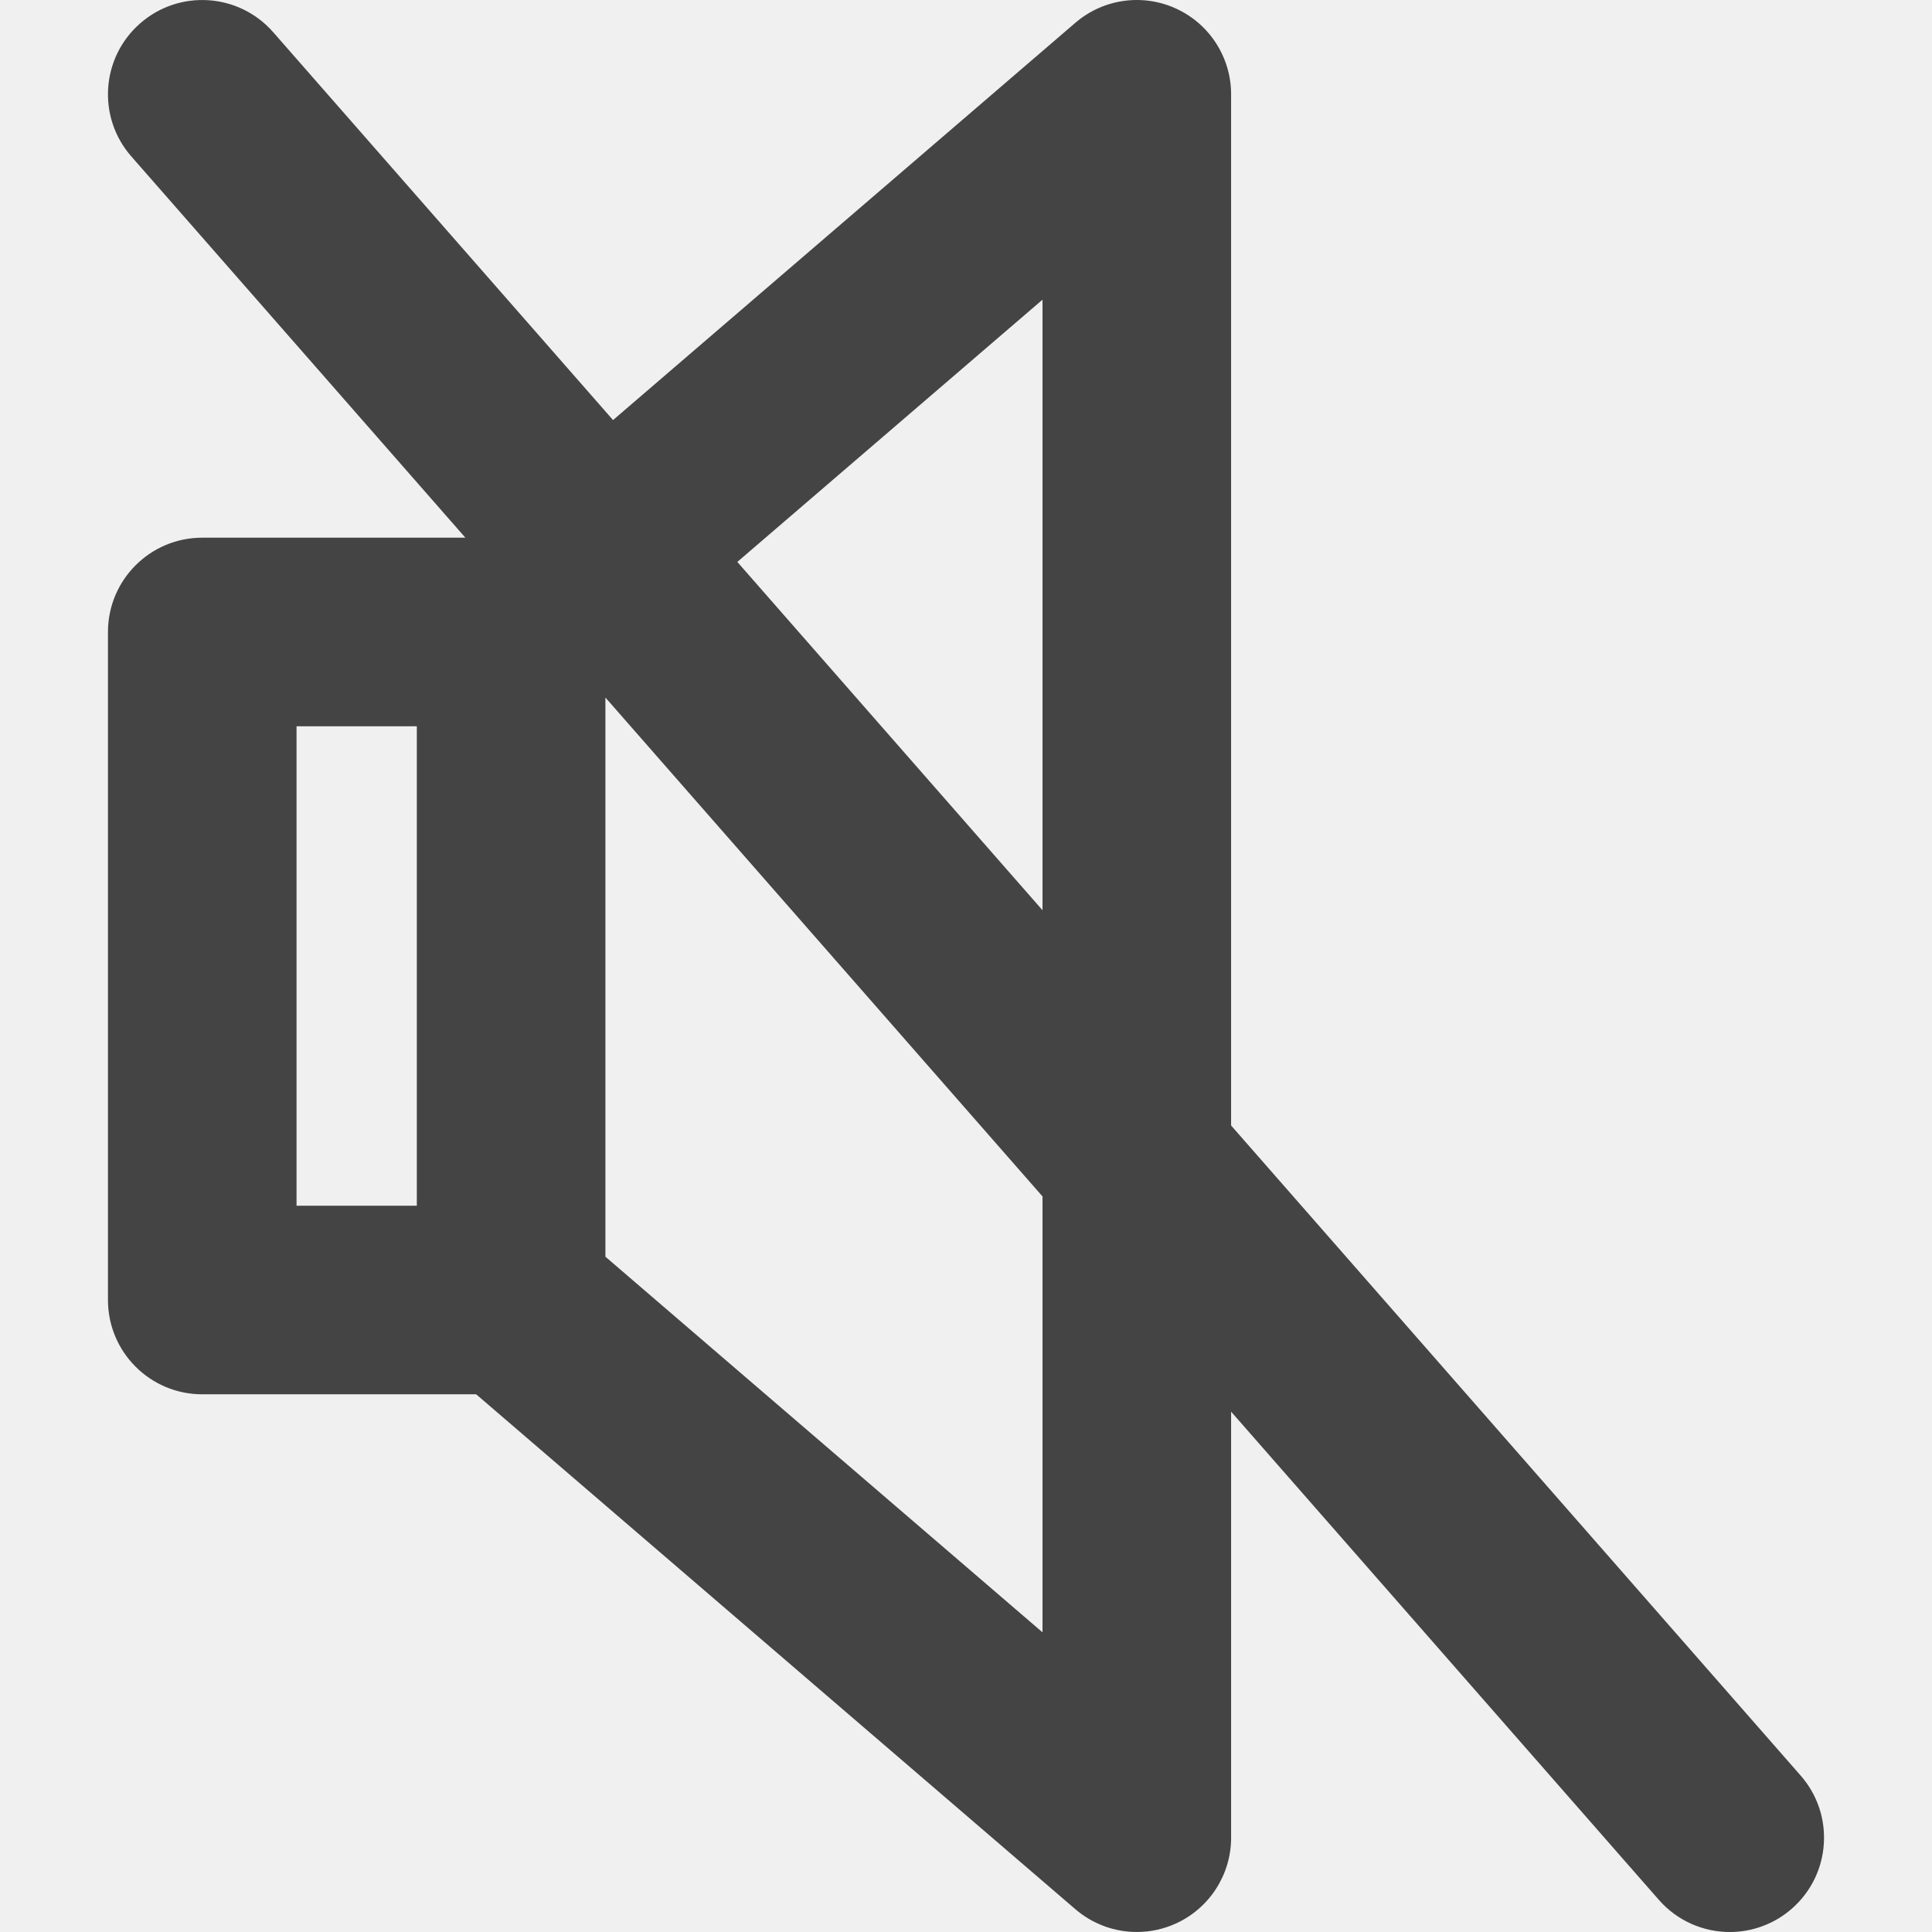
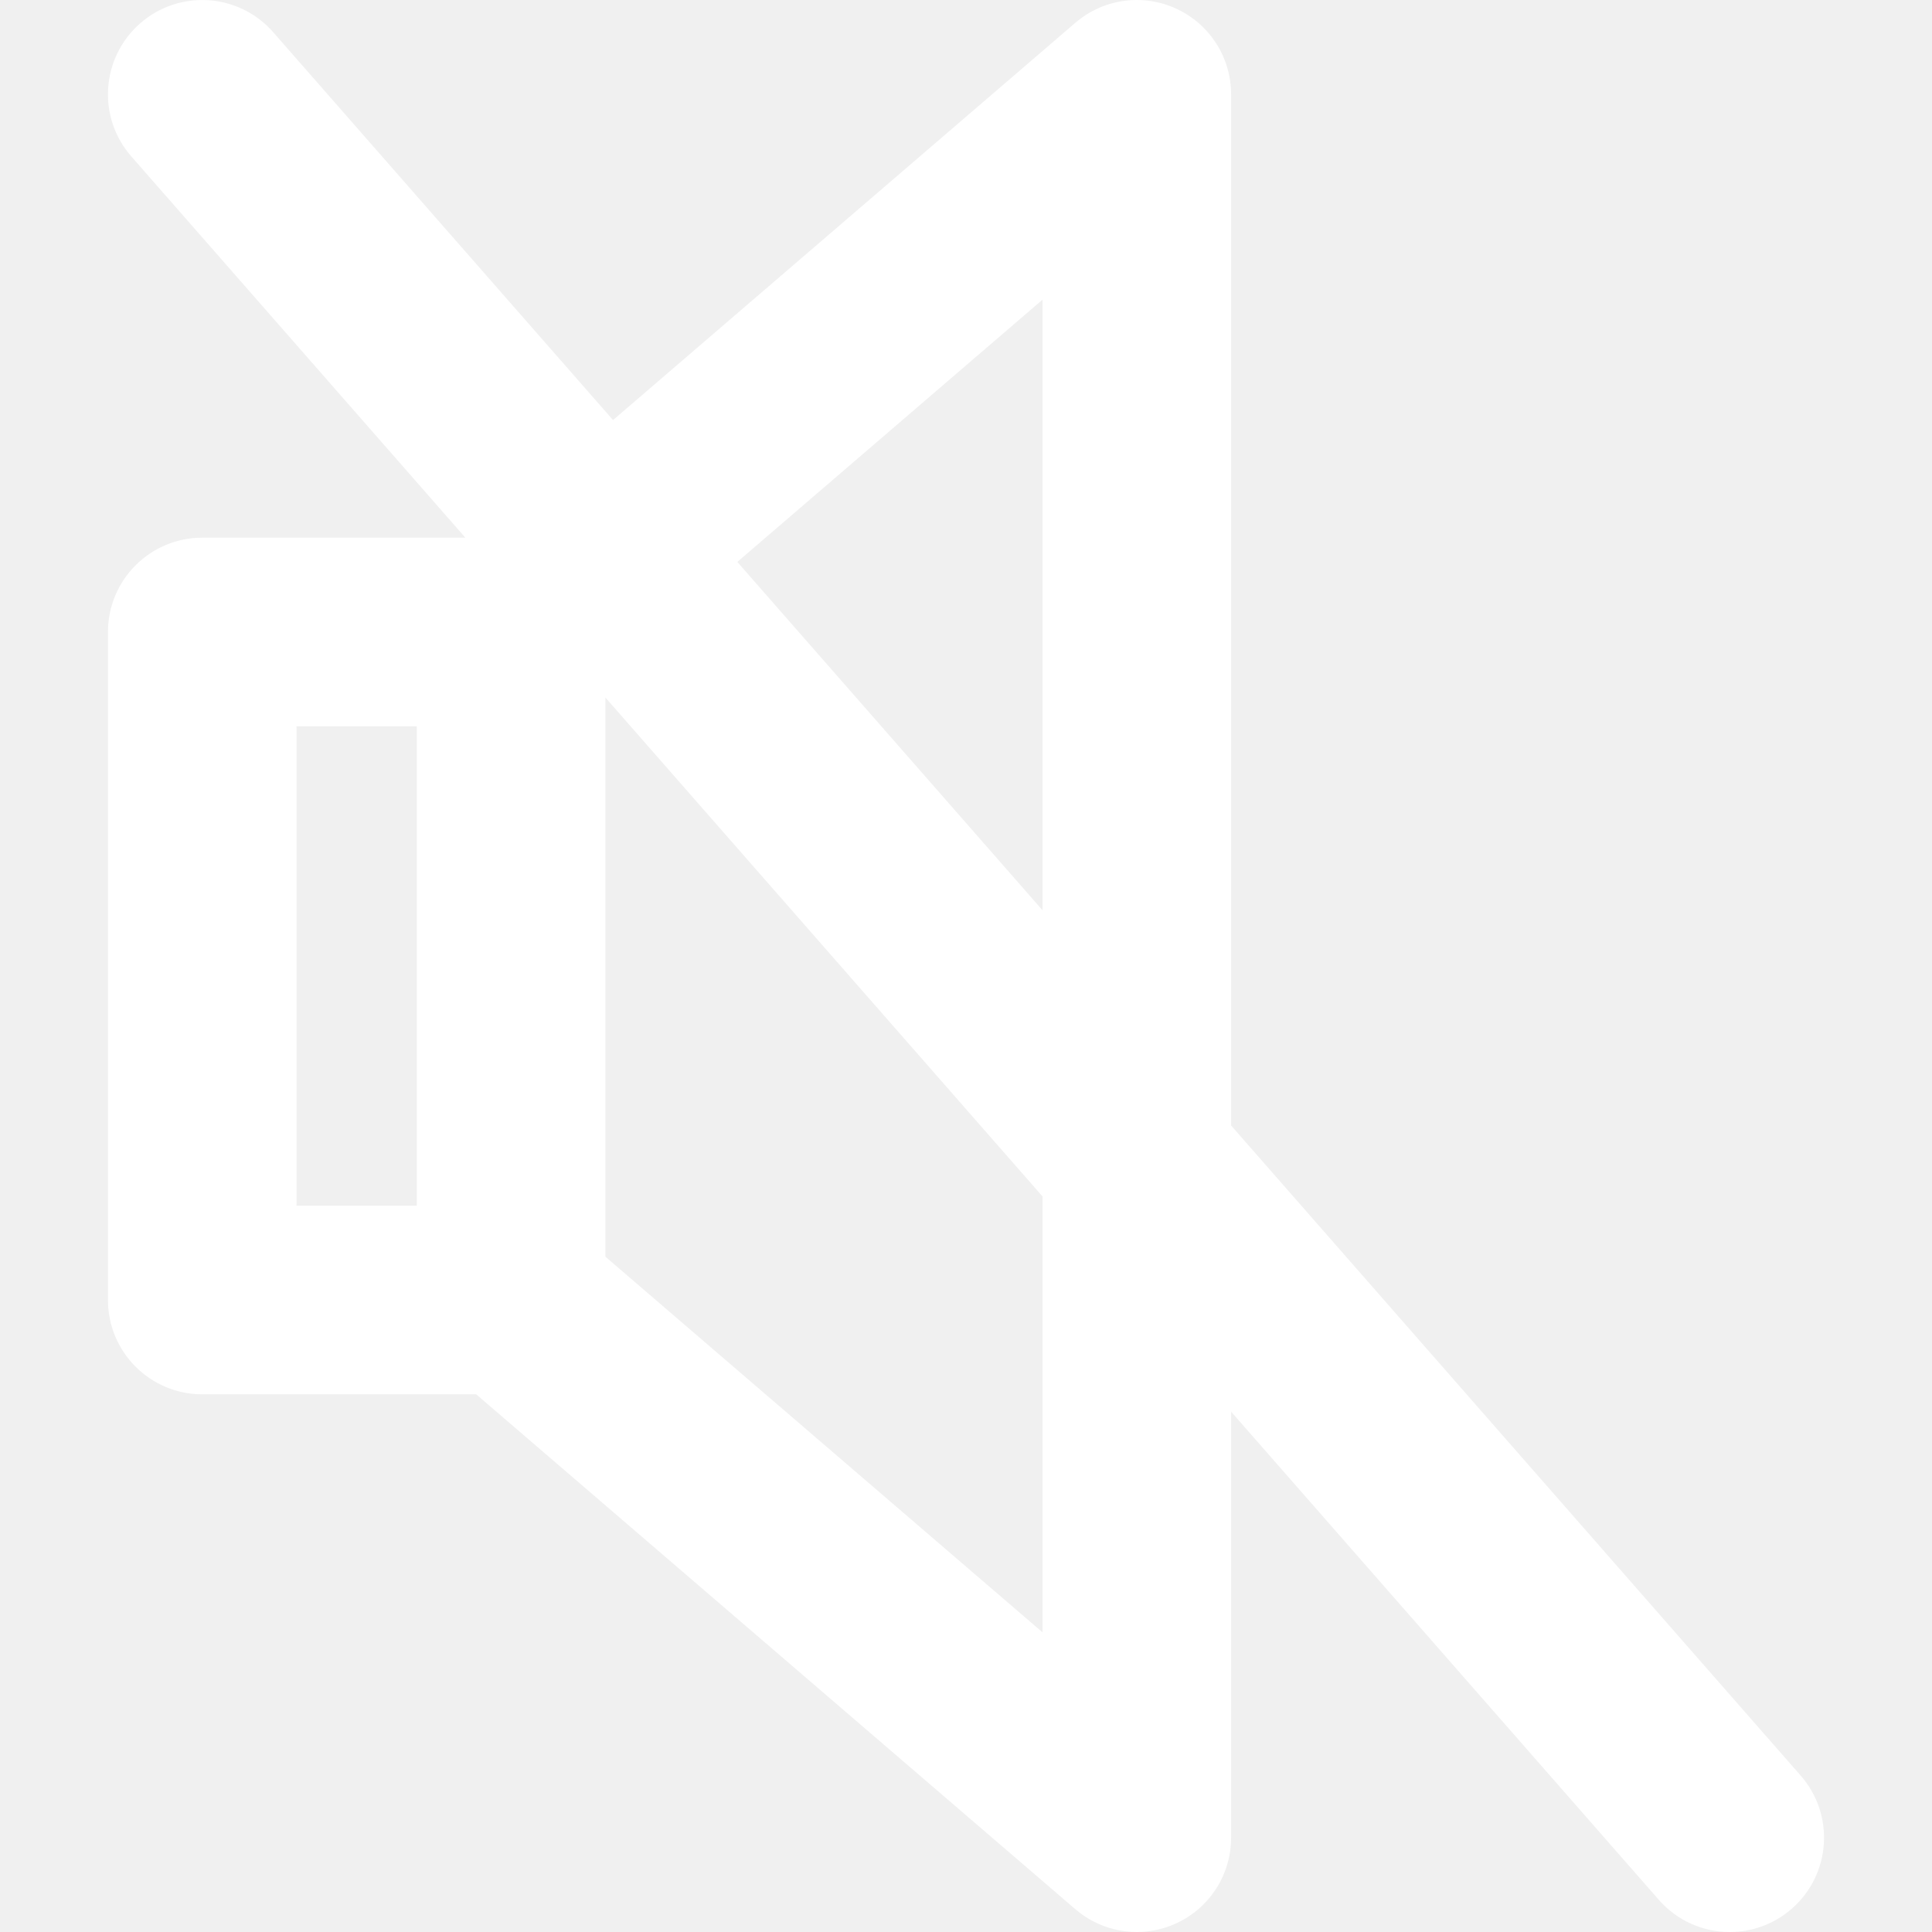
<svg xmlns="http://www.w3.org/2000/svg" version="1.1" id="Capa_1" x="0px" y="0px" viewBox="0 0 153.667 153.667" style="enable-background:new 0 0 153.667 153.667;" xml:space="preserve">
  <g>
-     <path style="fill:#444;" d="M143.221,141.225L97.919,89.519V7.501c0-2.931-1.707-5.593-4.37-6.815   c-2.665-1.225-5.796-0.784-8.018,1.127L48.76,33.411L21.728,2.559c-2.73-3.115-7.469-3.428-10.583-0.698   C8.029,4.59,7.716,9.328,10.446,12.443l26.568,30.323H16.087c-4.142,0-7.5,3.357-7.5,7.5V103.4c0,4.143,3.358,7.5,7.5,7.5h21.787   l47.658,40.954c1.388,1.192,3.129,1.812,4.89,1.812c1.06,0,2.127-0.225,3.128-0.685c2.663-1.223,4.37-3.885,4.37-6.815v-33.885   l34.02,38.828c1.483,1.692,3.558,2.558,5.644,2.558c1.754,0,3.517-0.612,4.939-1.859   C145.638,149.078,145.951,144.34,143.221,141.225z M82.919,23.835v48.564L58.645,44.694L82.919,23.835z M23.587,57.767h9.566V95.9   h-9.566V57.767z M82.919,129.832L48.153,99.956V55.481l34.766,39.68V129.832z" />
+     <path style="fill:#fff;" d="M143.221,141.225L97.919,89.519V7.501c0-2.931-1.707-5.593-4.37-6.815   c-2.665-1.225-5.796-0.784-8.018,1.127L48.76,33.411L21.728,2.559c-2.73-3.115-7.469-3.428-10.583-0.698   C8.029,4.59,7.716,9.328,10.446,12.443l26.568,30.323H16.087c-4.142,0-7.5,3.357-7.5,7.5V103.4c0,4.143,3.358,7.5,7.5,7.5h21.787   l47.658,40.954c1.388,1.192,3.129,1.812,4.89,1.812c1.06,0,2.127-0.225,3.128-0.685c2.663-1.223,4.37-3.885,4.37-6.815v-33.885   l34.02,38.828c1.483,1.692,3.558,2.558,5.644,2.558c1.754,0,3.517-0.612,4.939-1.859   C145.638,149.078,145.951,144.34,143.221,141.225z M82.919,23.835v48.564L58.645,44.694L82.919,23.835z M23.587,57.767h9.566V95.9   h-9.566V57.767z M82.919,129.832L48.153,99.956V55.481l34.766,39.68V129.832z" />
  </g>
</svg>
